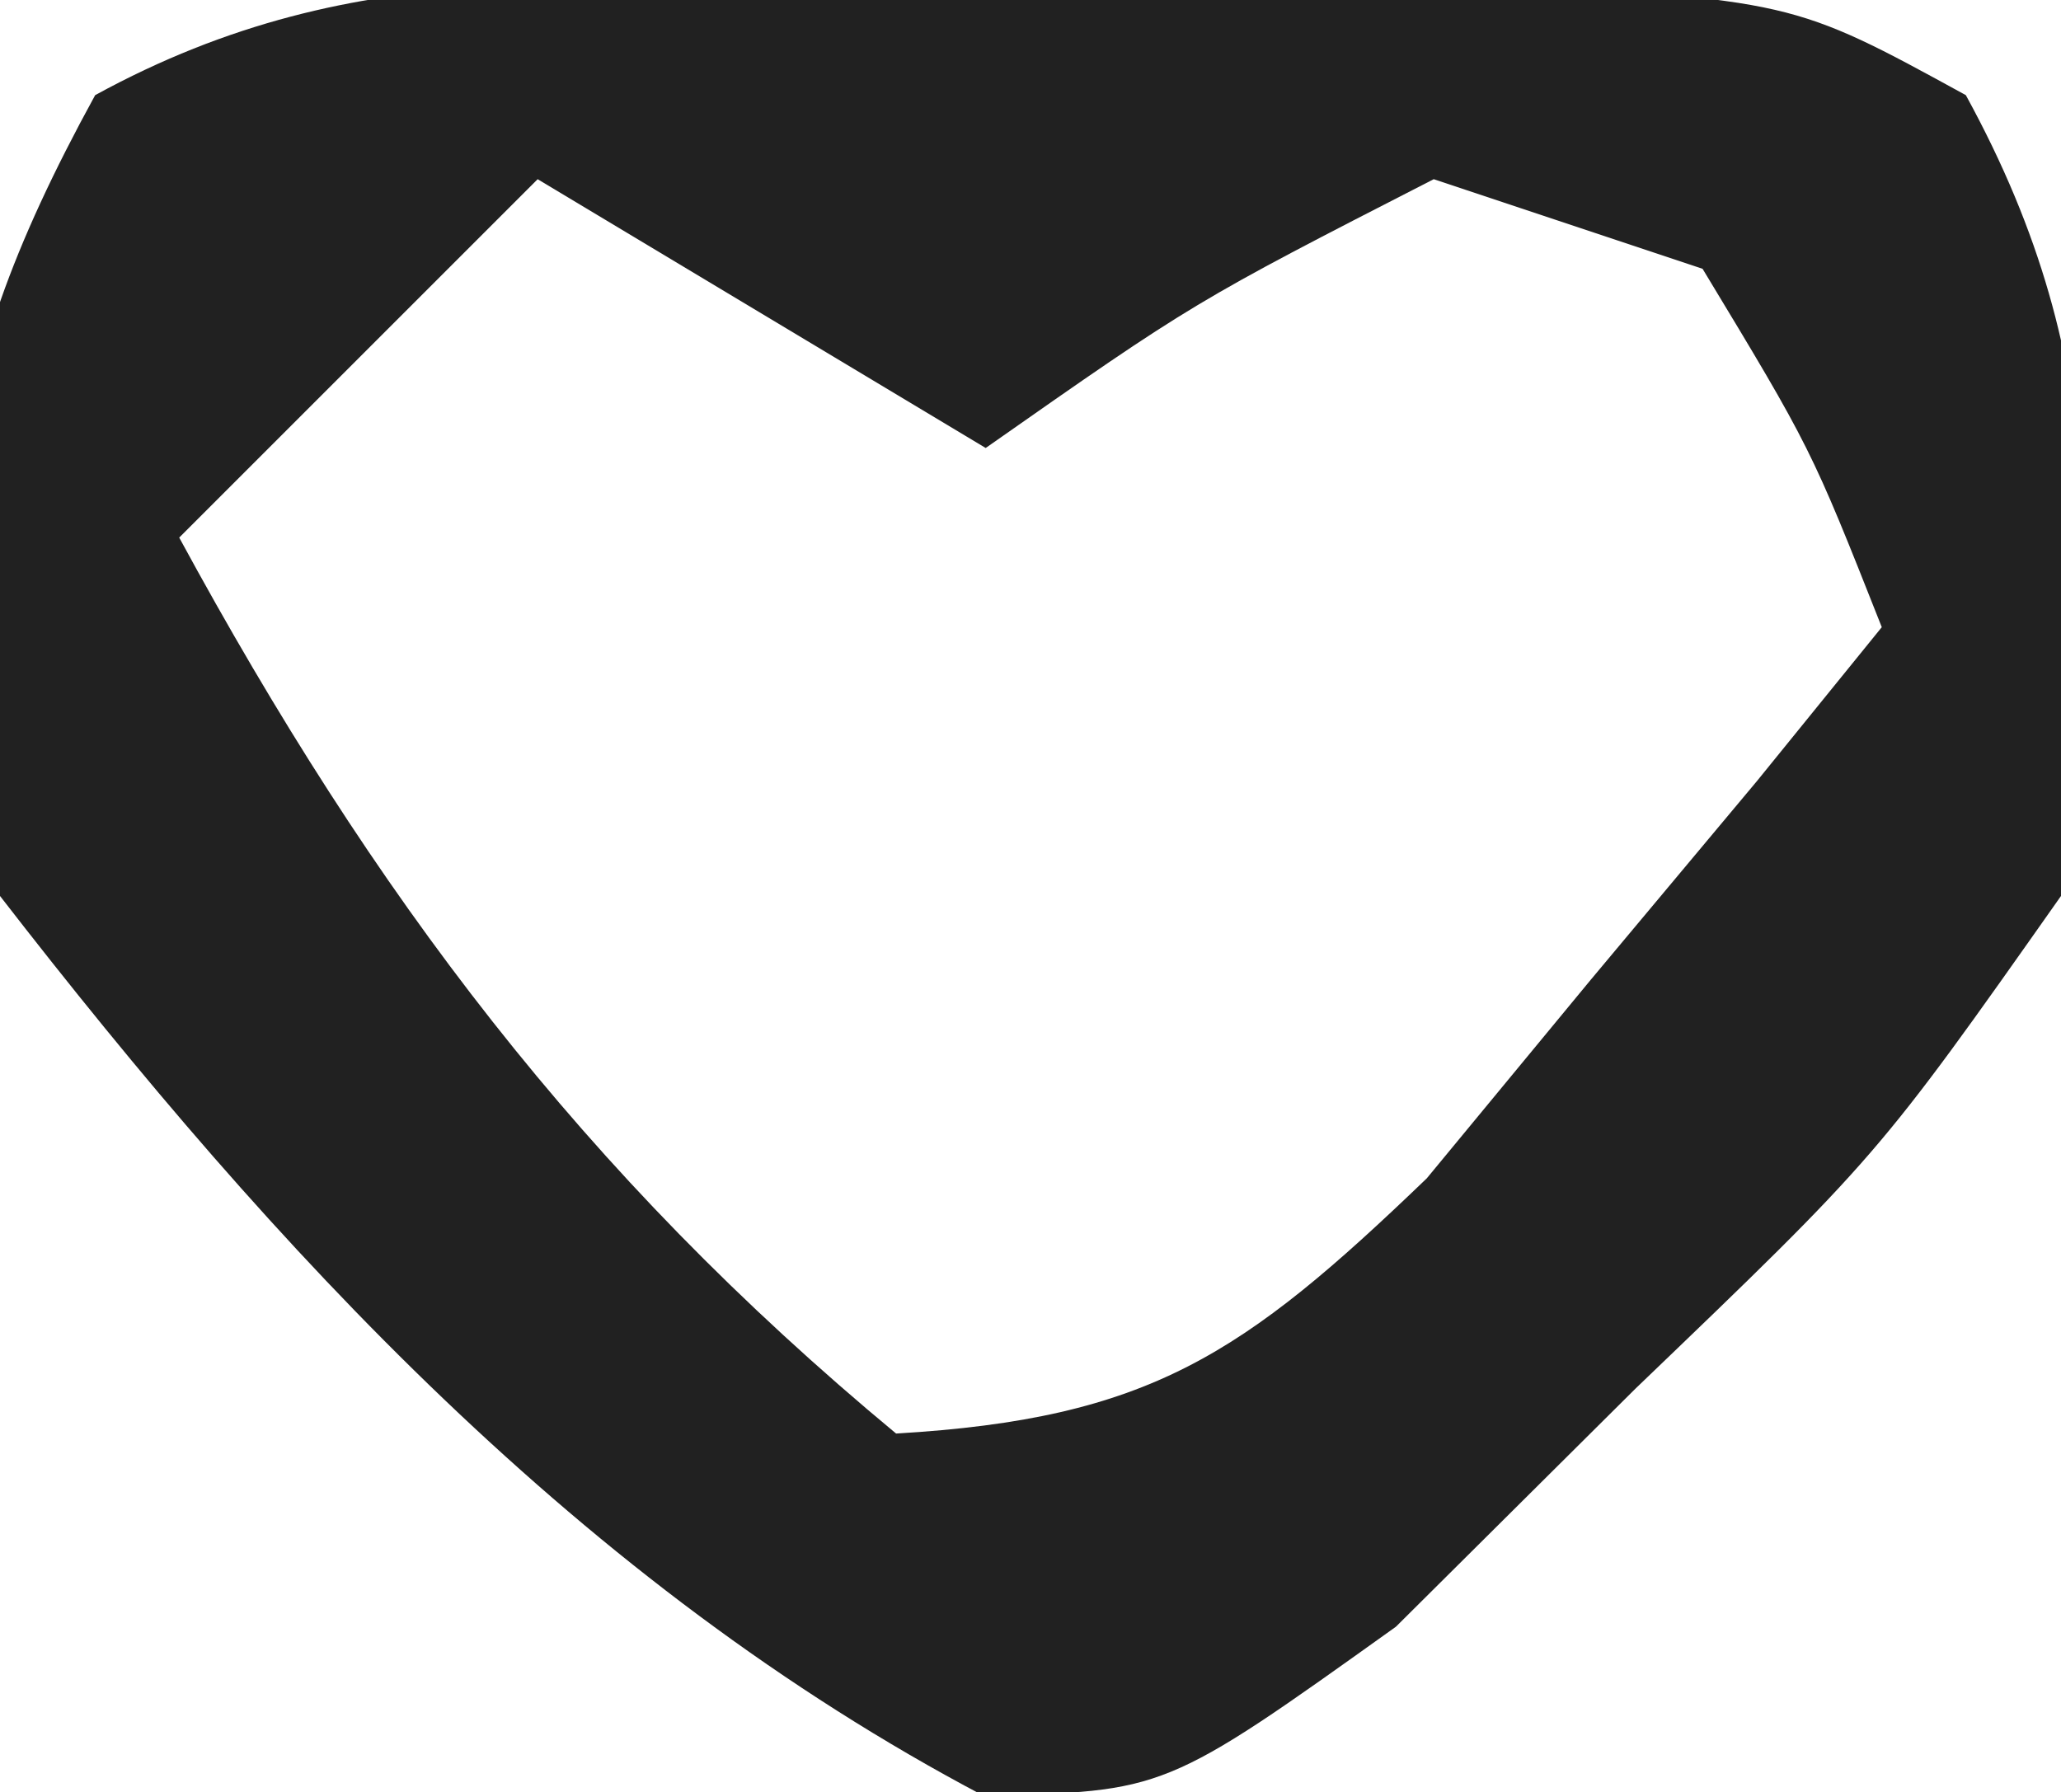
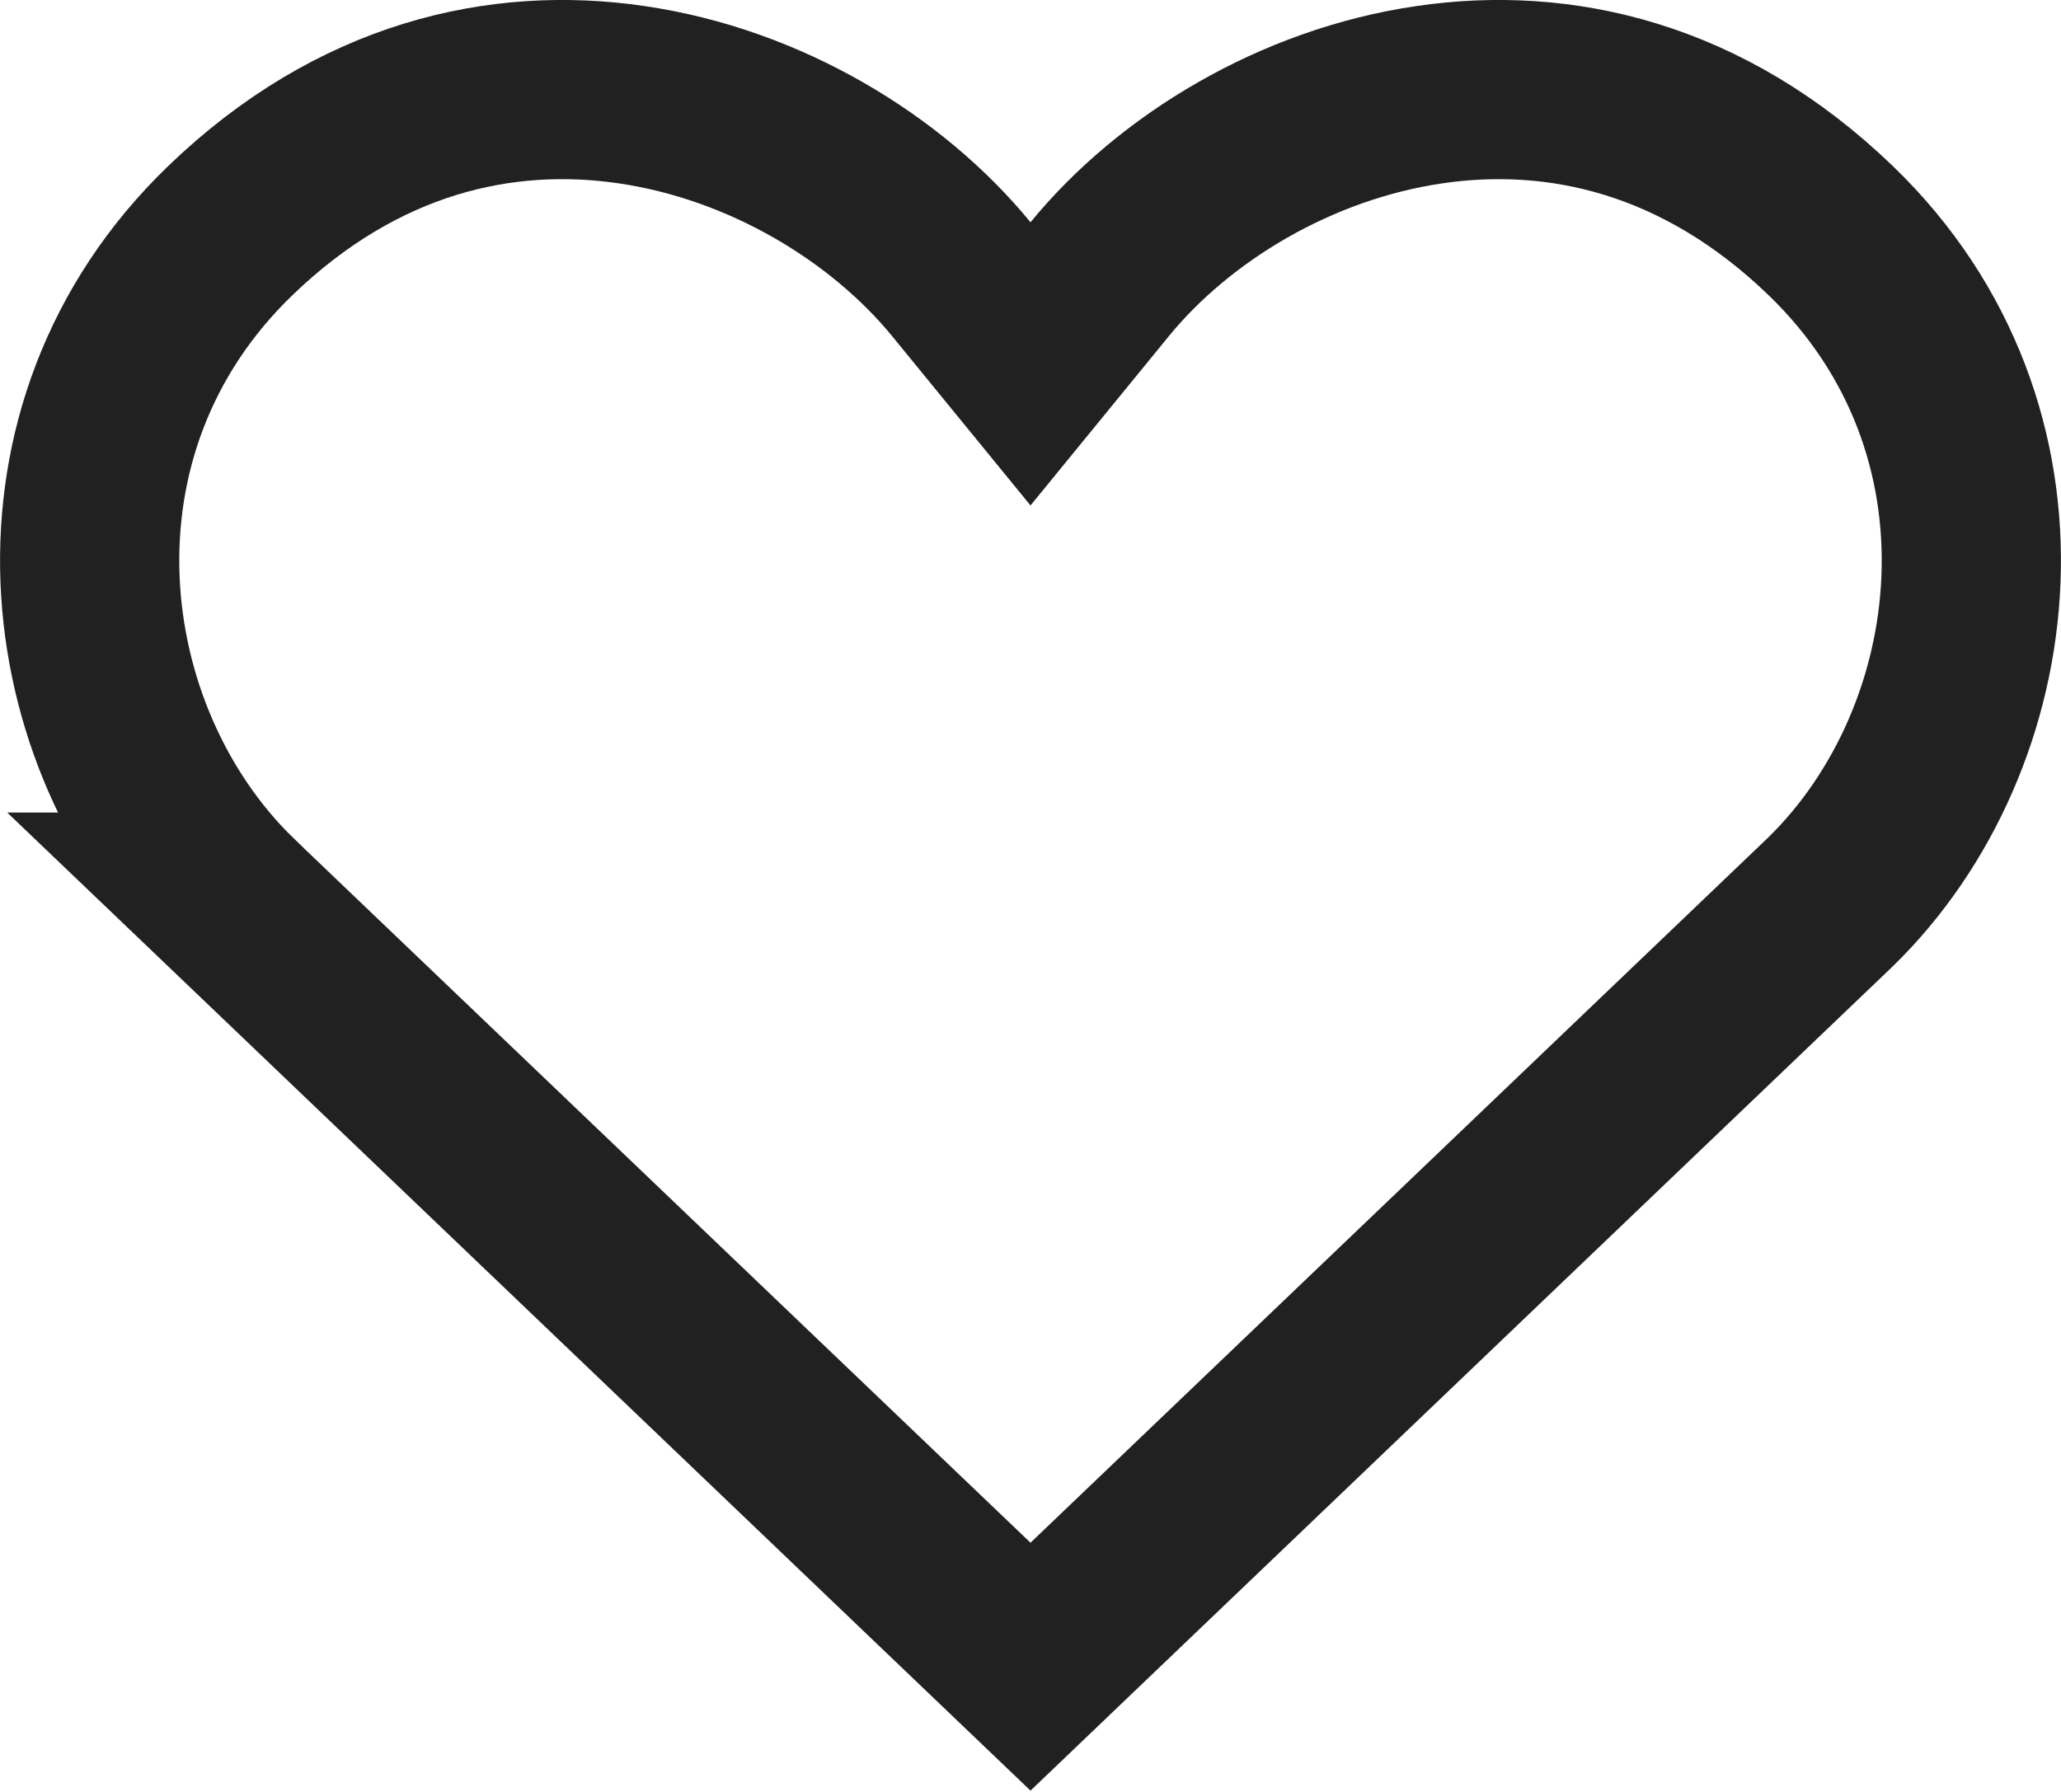
- <svg xmlns="http://www.w3.org/2000/svg" version="1.1" width="23" height="20">
-   <path d="M0 0 C2.168 0 4.336 -0.072 6.5 -0.188 C10 -0 10 -0 11.938 1.062 C13.628 4.146 13.338 6.539 13 10 C10.953 12.906 10.953 12.906 8.25 15.5 C7.368 16.377 6.487 17.253 5.578 18.156 C3 20 3 20 0.969 20.039 C-3.504 17.678 -6.931 13.964 -10 10 C-10.742 6.166 -10.797 4.453 -8.938 1.062 C-5.974 -0.562 -3.317 -0.178 0 0 Z M-4 2 C-5.32 3.32 -6.64 4.64 -8 6 C-5.841 9.977 -3.498 13.099 0 16 C2.827 15.834 3.872 15.123 5.922 13.152 C6.525 12.421 7.128 11.691 7.75 10.938 C8.364 10.204 8.977 9.471 9.609 8.715 C10.068 8.149 10.527 7.583 11 7 C10.209 5 10.209 5 9 3 C8.01 2.67 7.02 2.34 6 2 C3.323 3.372 3.323 3.372 1 5 C-0.65 4.01 -2.3 3.02 -4 2 Z " fill="#212121" transform="translate(10,0)" />
+ <svg xmlns="http://www.w3.org/2000/svg" width="23" height="20" viewBox="0 0 23 20" fill="none">
+   <path d="M15.951 1.057C17.407 0.843 19.006 1.202 20.429 2.573C22.732 4.792 22.304 8.239 20.425 10.069L11.5 18.602L2.574 10.069H2.575C0.696 8.239 0.268 4.792 2.571 2.573C3.994 1.202 5.593 0.843 7.049 1.057C8.54 1.275 9.895 2.1 10.727 3.115L11.5 4.061L12.273 3.115C13.104 2.1 14.46 1.275 15.951 1.057Z" stroke="#212121" stroke-width="2" />
</svg>
